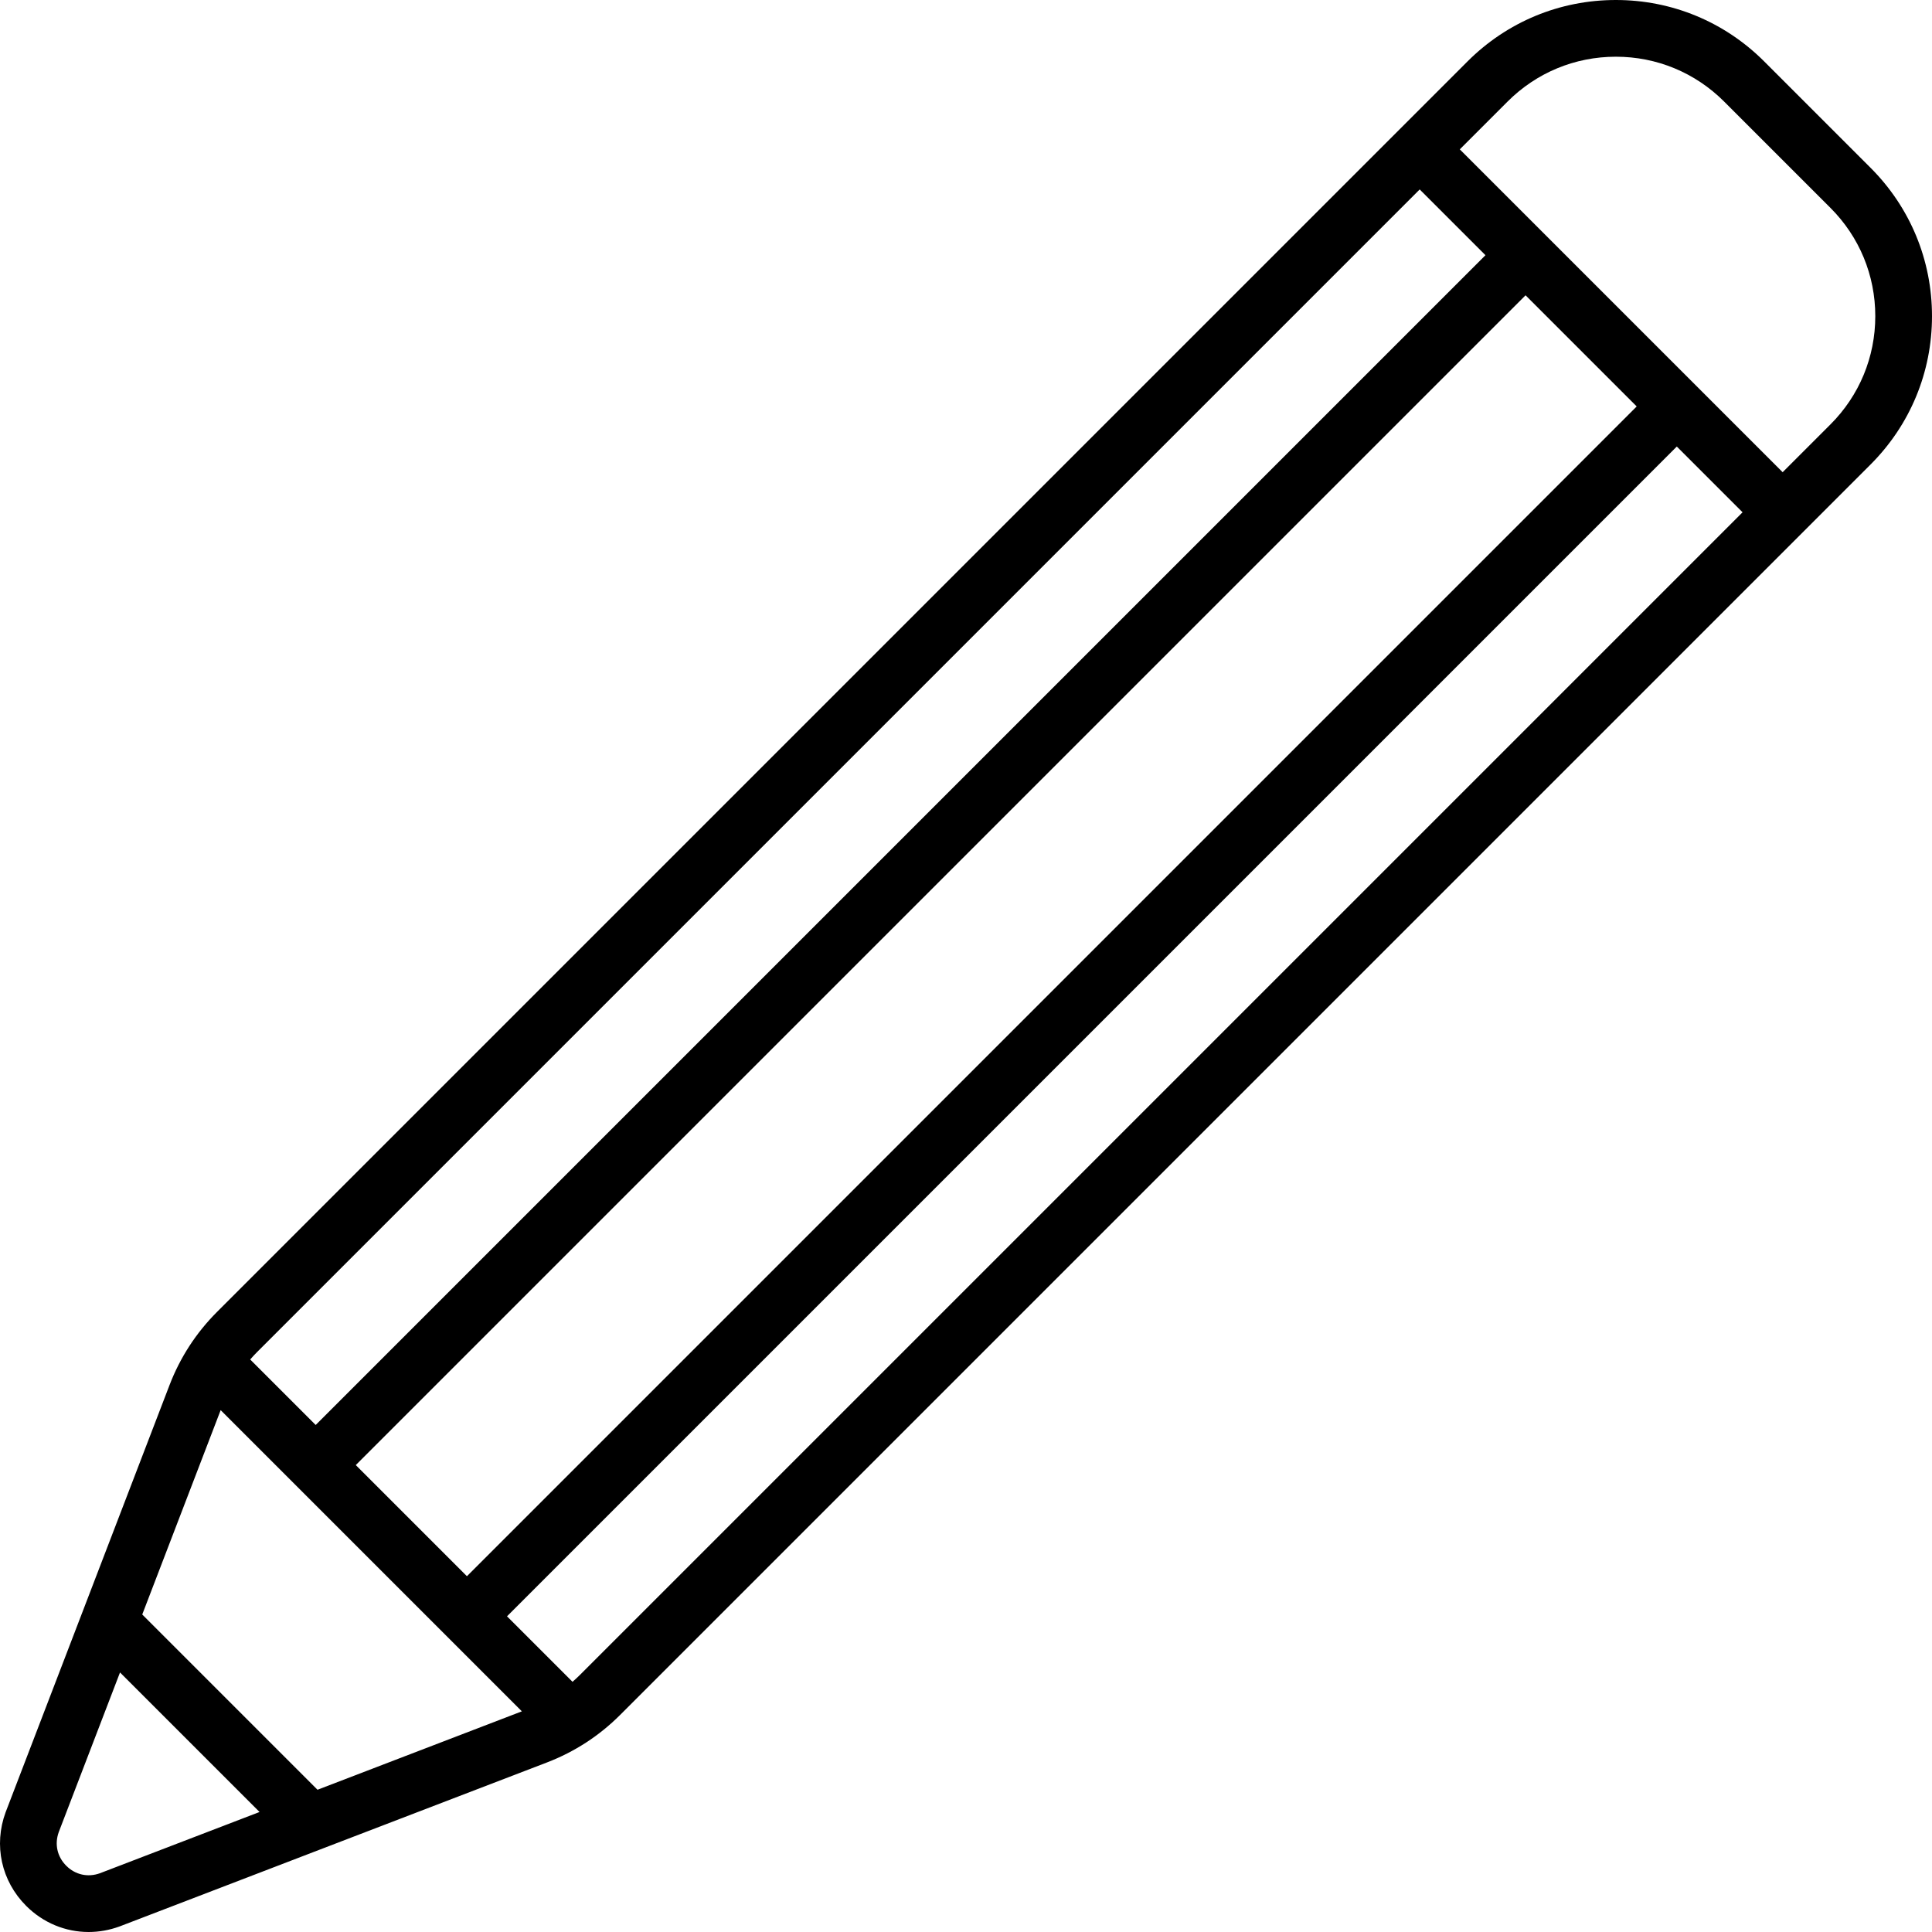
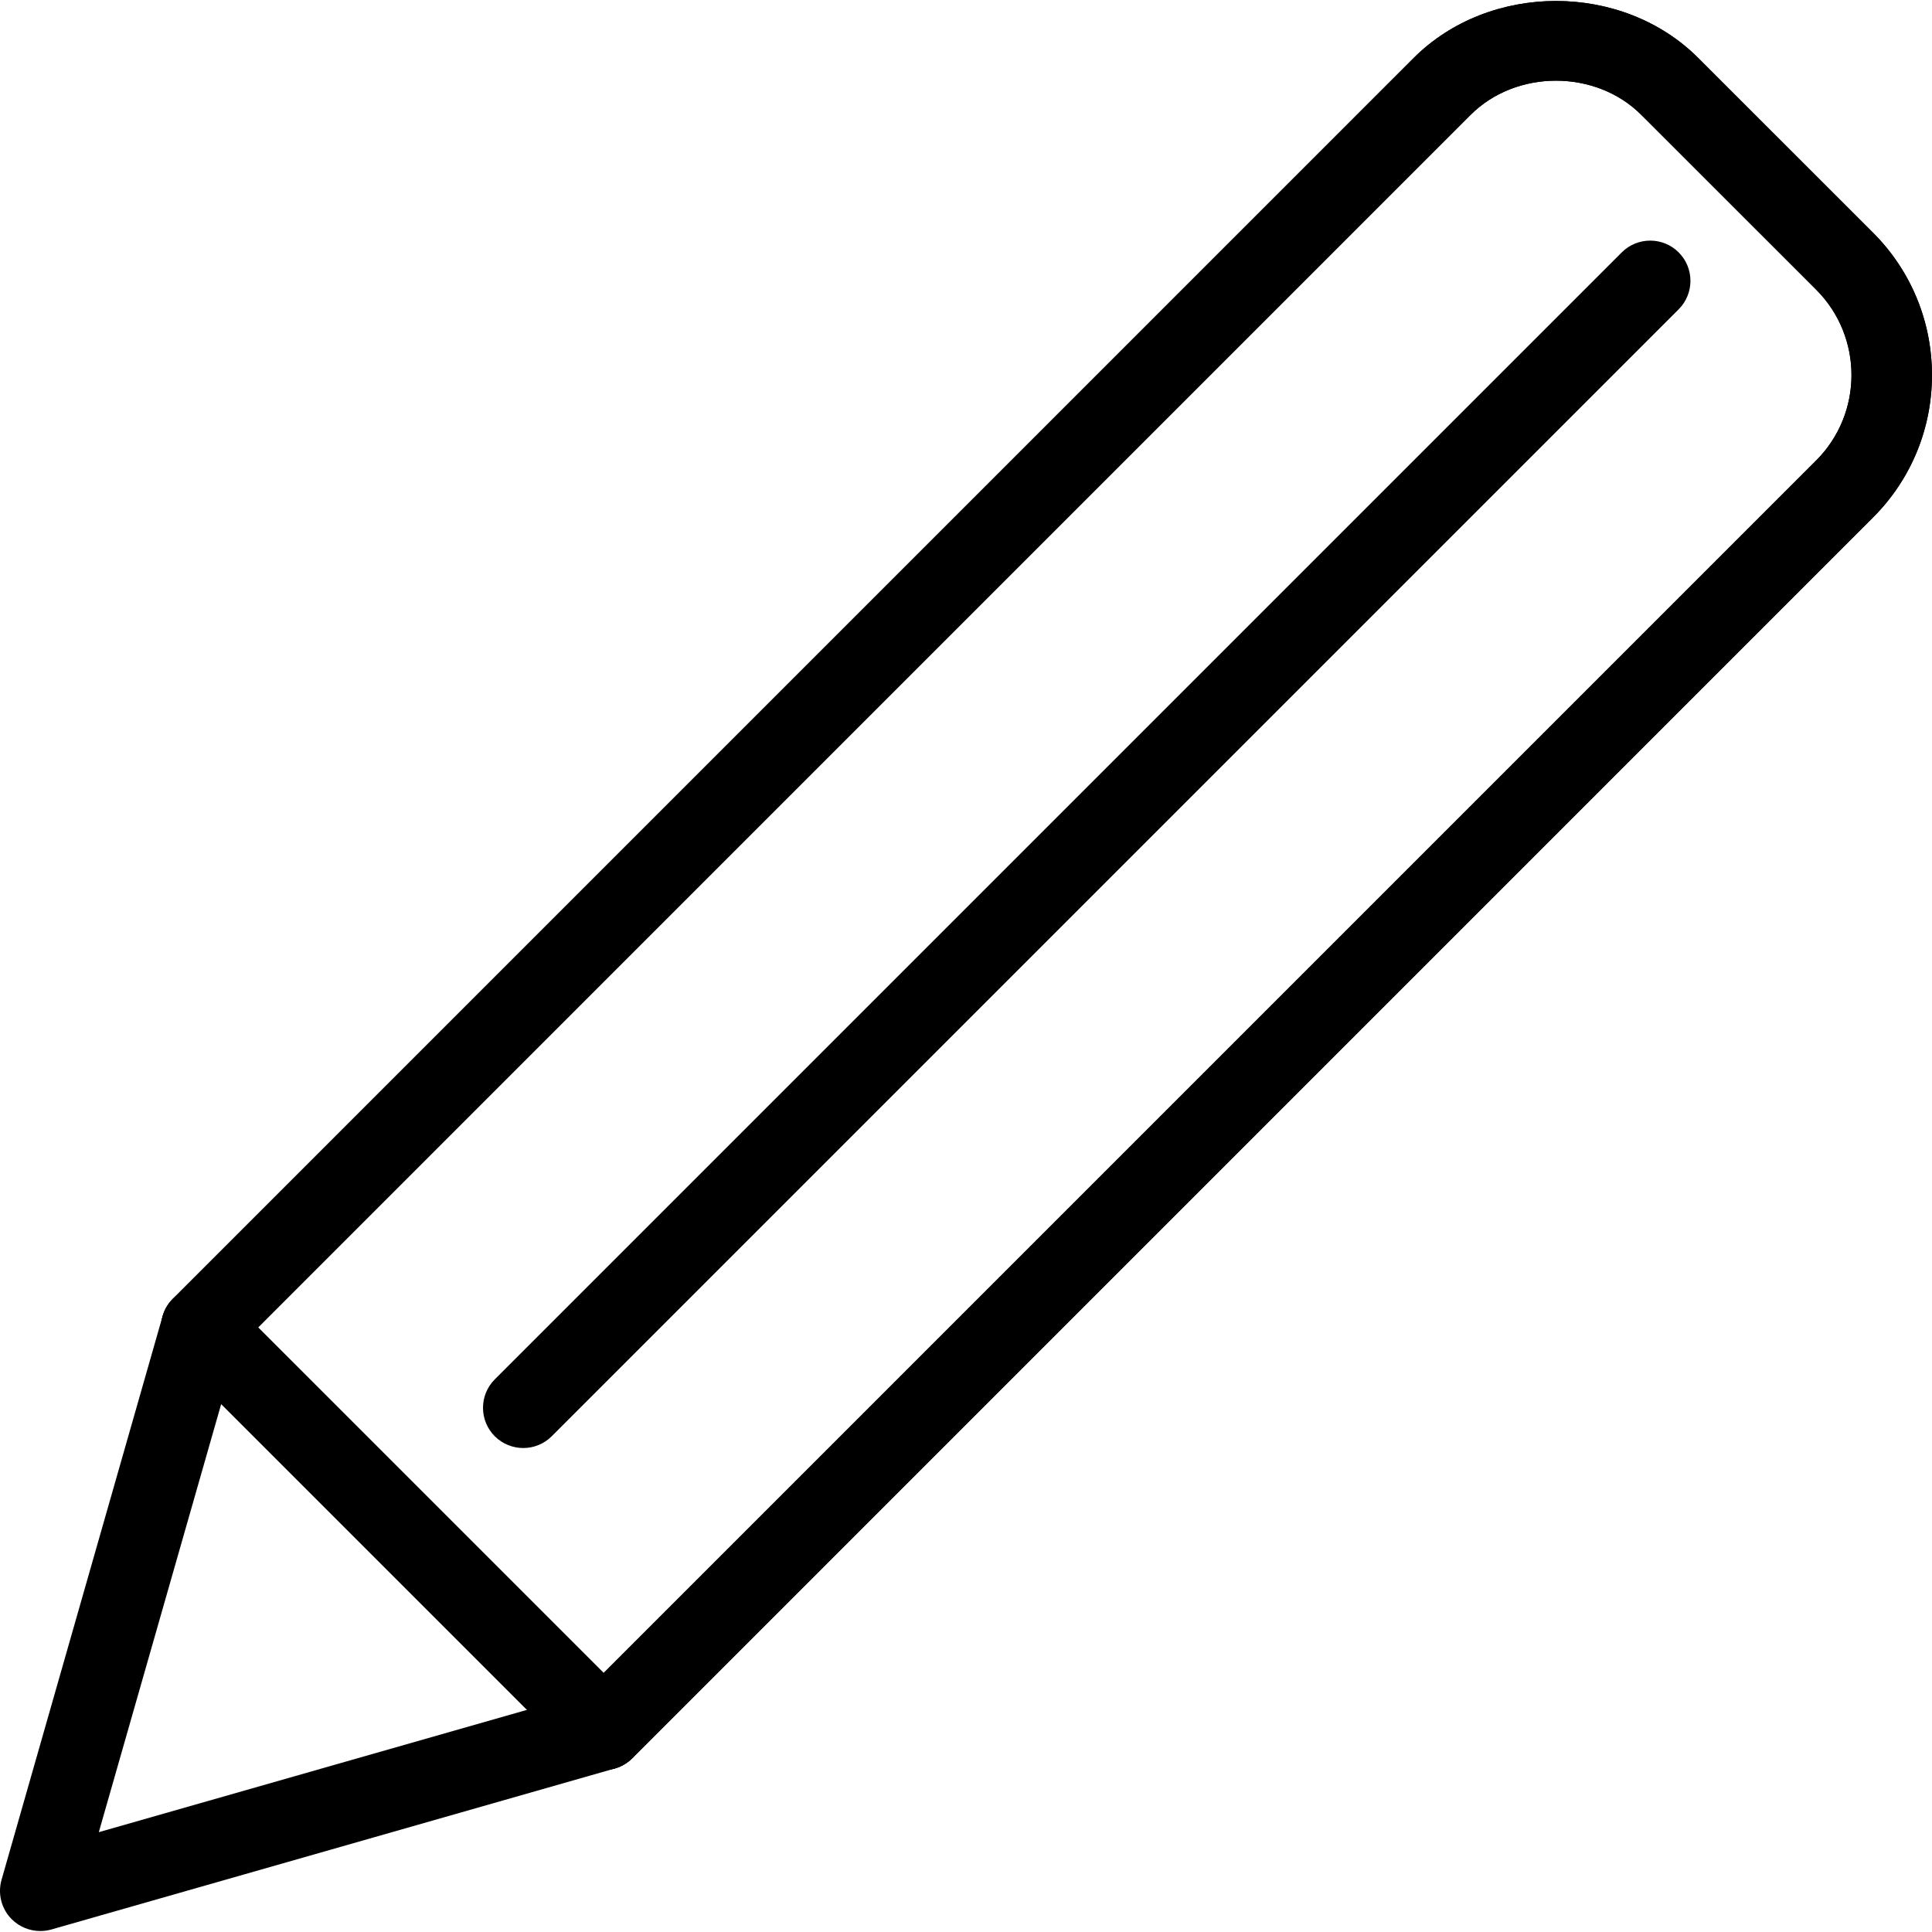
- <svg xmlns="http://www.w3.org/2000/svg" version="1.1" id="Capa_1" x="0px" y="0px" viewBox="0 0 510.998 510.998" style="enable-background:new 0 0 510.998 510.998;" xml:space="preserve">
-   <path d="M494.742,44.374l-28.118-28.118C456.142,5.773,442.205,0,427.38,0s-28.762,5.773-39.245,16.256L57.412,346.98  c-5.537,5.537-9.767,12.051-12.572,19.362L1.517,479.247c-0.012,0.031-0.024,0.063-0.036,0.094  c-3.206,8.703-1.124,18.183,5.434,24.741c4.522,4.522,10.432,6.916,16.52,6.916c2.741,0,5.52-0.486,8.222-1.481  c0.031-0.012,0.063-0.023,0.094-0.036l112.905-43.323c7.311-2.805,13.825-7.035,19.362-12.572l330.724-330.724  c10.483-10.483,16.256-24.42,16.256-39.245S505.225,54.856,494.742,44.374z M375.498,50.106L392.892,67.5L83.498,376.894  l-17.323-17.323c0.593-0.677,1.201-1.343,1.843-1.984L375.498,50.106z M94.104,387.5L403.498,78.106l29.394,29.394L123.498,416.894  L94.104,387.5z M58.362,372.971l79.665,79.665l-54.048,20.739l-46.355-46.355L58.362,372.971z M26.431,495.457  c-3.184,1.155-6.51,0.417-8.908-1.981c-2.398-2.397-3.137-5.725-1.981-8.908l16.2-42.219l36.908,36.907L26.431,495.457z   M153.412,442.98c-0.641,0.641-1.307,1.25-1.984,1.843L134.104,427.5l309.394-309.394l17.394,17.394L153.412,442.98z   M484.136,112.256l-12.638,12.638L386.104,39.5l12.638-12.638C406.392,19.213,416.562,15,427.38,15s20.988,4.213,28.638,11.862  l28.118,28.118c7.649,7.649,11.862,17.82,11.862,28.638S491.785,104.606,484.136,112.256z" />
+ <svg xmlns="http://www.w3.org/2000/svg" version="1.1" id="Capa_1" x="0px" y="0px" viewBox="0 0 512.009 512.009" style="enable-background:new 0 0 512.009 512.009;" xml:space="preserve">
+   <g>
+     <g>
+       <path d="M496.393,61.679l-46.336-46.315c-20.096-20.117-55.211-20.16-75.413,0L45.79,344.218c-1.301,1.28-2.219,2.859-2.709,4.608    L0.414,498.159c-1.067,3.733-0.043,7.744,2.709,10.475c2.027,2.027,4.757,3.115,7.552,3.115c0.981,0,1.963-0.128,2.944-0.405    l149.333-42.667c1.728-0.491,3.328-1.429,4.608-2.709l328.832-328.832c10.069-10.091,15.616-23.488,15.616-37.717    C512.009,85.167,506.462,71.77,496.393,61.679z M481.31,122.031L154.42,448.922L26.185,485.551l36.651-128.213L389.726,30.447    c12.096-12.096,33.195-12.075,45.248,0l46.336,46.315C493.79,89.242,493.79,109.551,481.31,122.031z" />
+     </g>
+   </g>
+   <g>
+     <g>
+       <path d="M496.393,61.679l-46.336-46.315c-20.096-20.117-55.211-20.16-75.413,0L45.812,344.218c-4.16,4.16-4.16,10.923,0,15.083    c4.16,4.16,10.923,4.16,15.083,0L389.726,30.447c12.096-12.096,33.195-12.075,45.248,0l46.336,46.315    c12.48,12.48,12.48,32.789,0,45.269L152.457,450.885c-4.16,4.16-4.16,10.923,0,15.083c2.091,2.069,4.821,3.115,7.552,3.115    s5.461-1.045,7.552-3.115l328.832-328.853C517.193,116.314,517.193,82.479,496.393,61.679z" />
+     </g>
+   </g>
+   <g>
+     <g>
+       <path d="M167.54,450.885L60.873,344.218c-4.16-4.16-10.923-4.16-15.083,0c-4.16,4.16-4.16,10.923,0,15.083l106.667,106.667    c2.091,2.069,4.821,3.115,7.552,3.115s5.461-1.045,7.531-3.115C171.7,461.807,171.7,455.045,167.54,450.885z" />
+     </g>
+   </g>
+   <g>
+     <g>
+       <path d="M444.873,66.885c-4.16-4.16-10.923-4.16-15.083,0L131.124,365.551c-4.16,4.16-4.16,10.923,0,15.083    c2.091,2.069,4.821,3.115,7.552,3.115s5.461-1.045,7.531-3.115L444.873,81.967C449.033,77.807,449.033,71.044,444.873,66.885z" />
+     </g>
+   </g>
  <g>
</g>
  <g>
</g>
  <g>
</g>
  <g>
</g>
  <g>
</g>
  <g>
</g>
  <g>
</g>
  <g>
</g>
  <g>
</g>
  <g>
</g>
  <g>
</g>
  <g>
</g>
  <g>
</g>
  <g>
</g>
  <g>
</g>
</svg>
